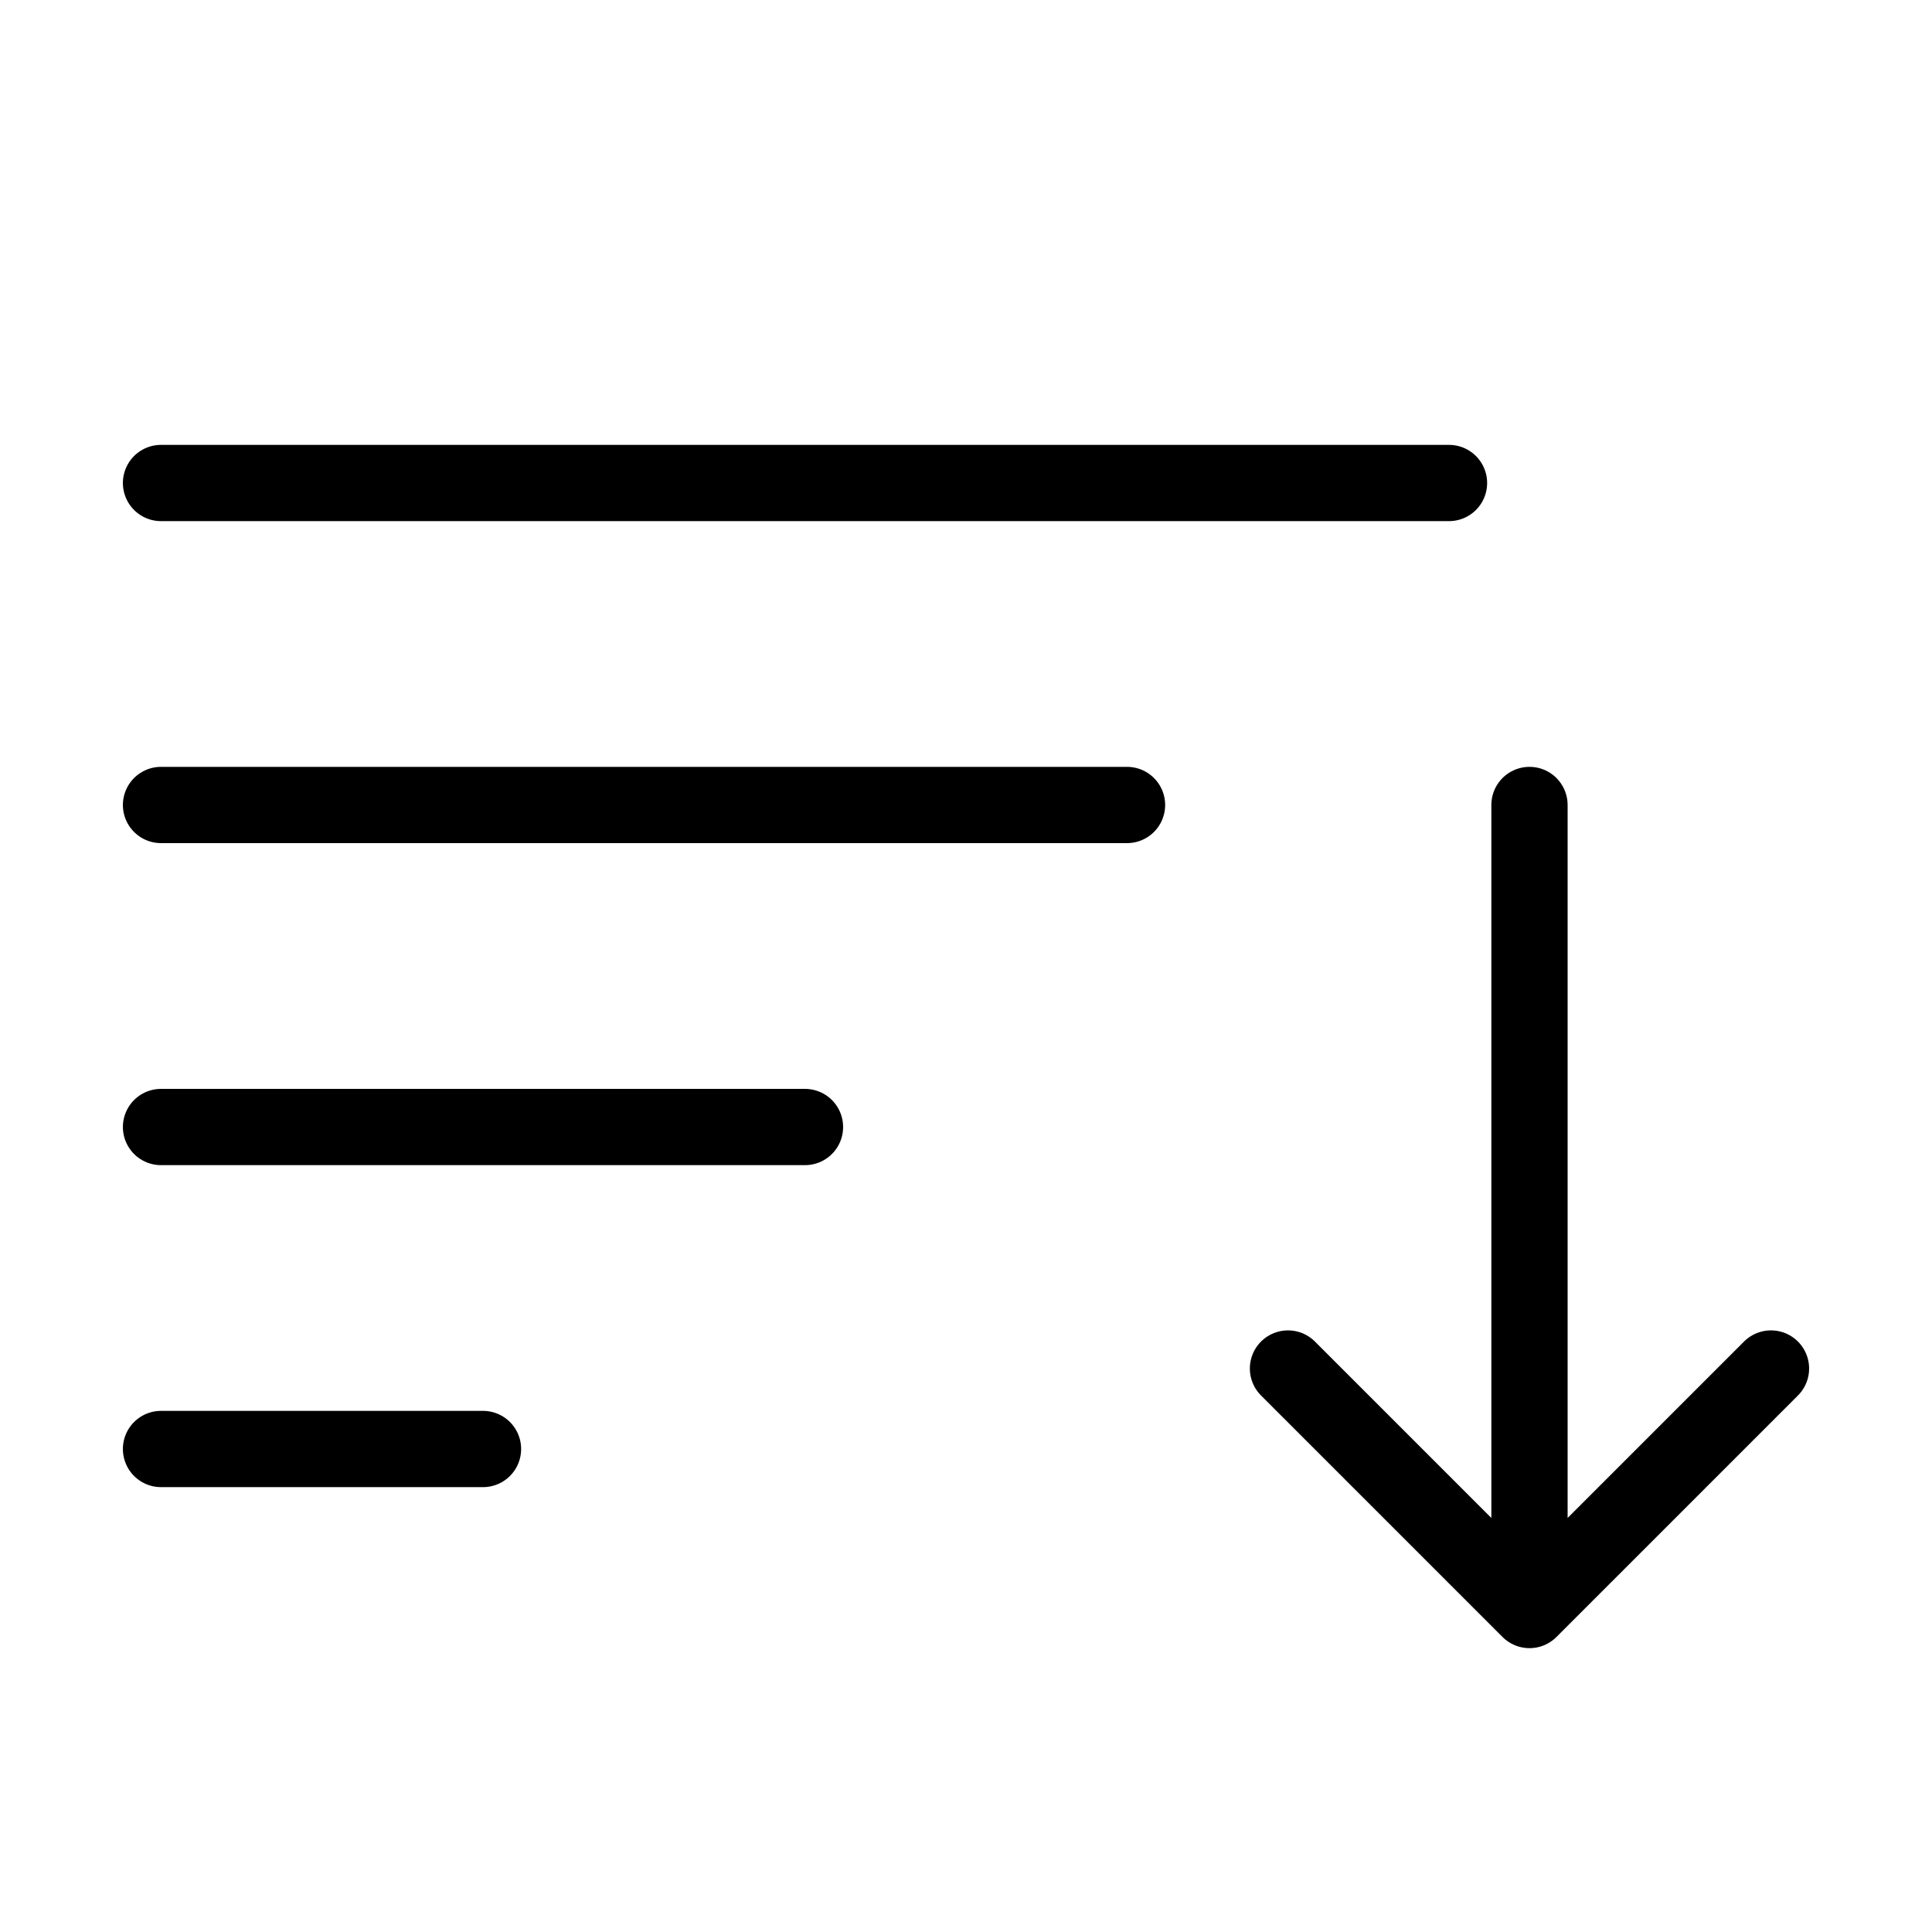
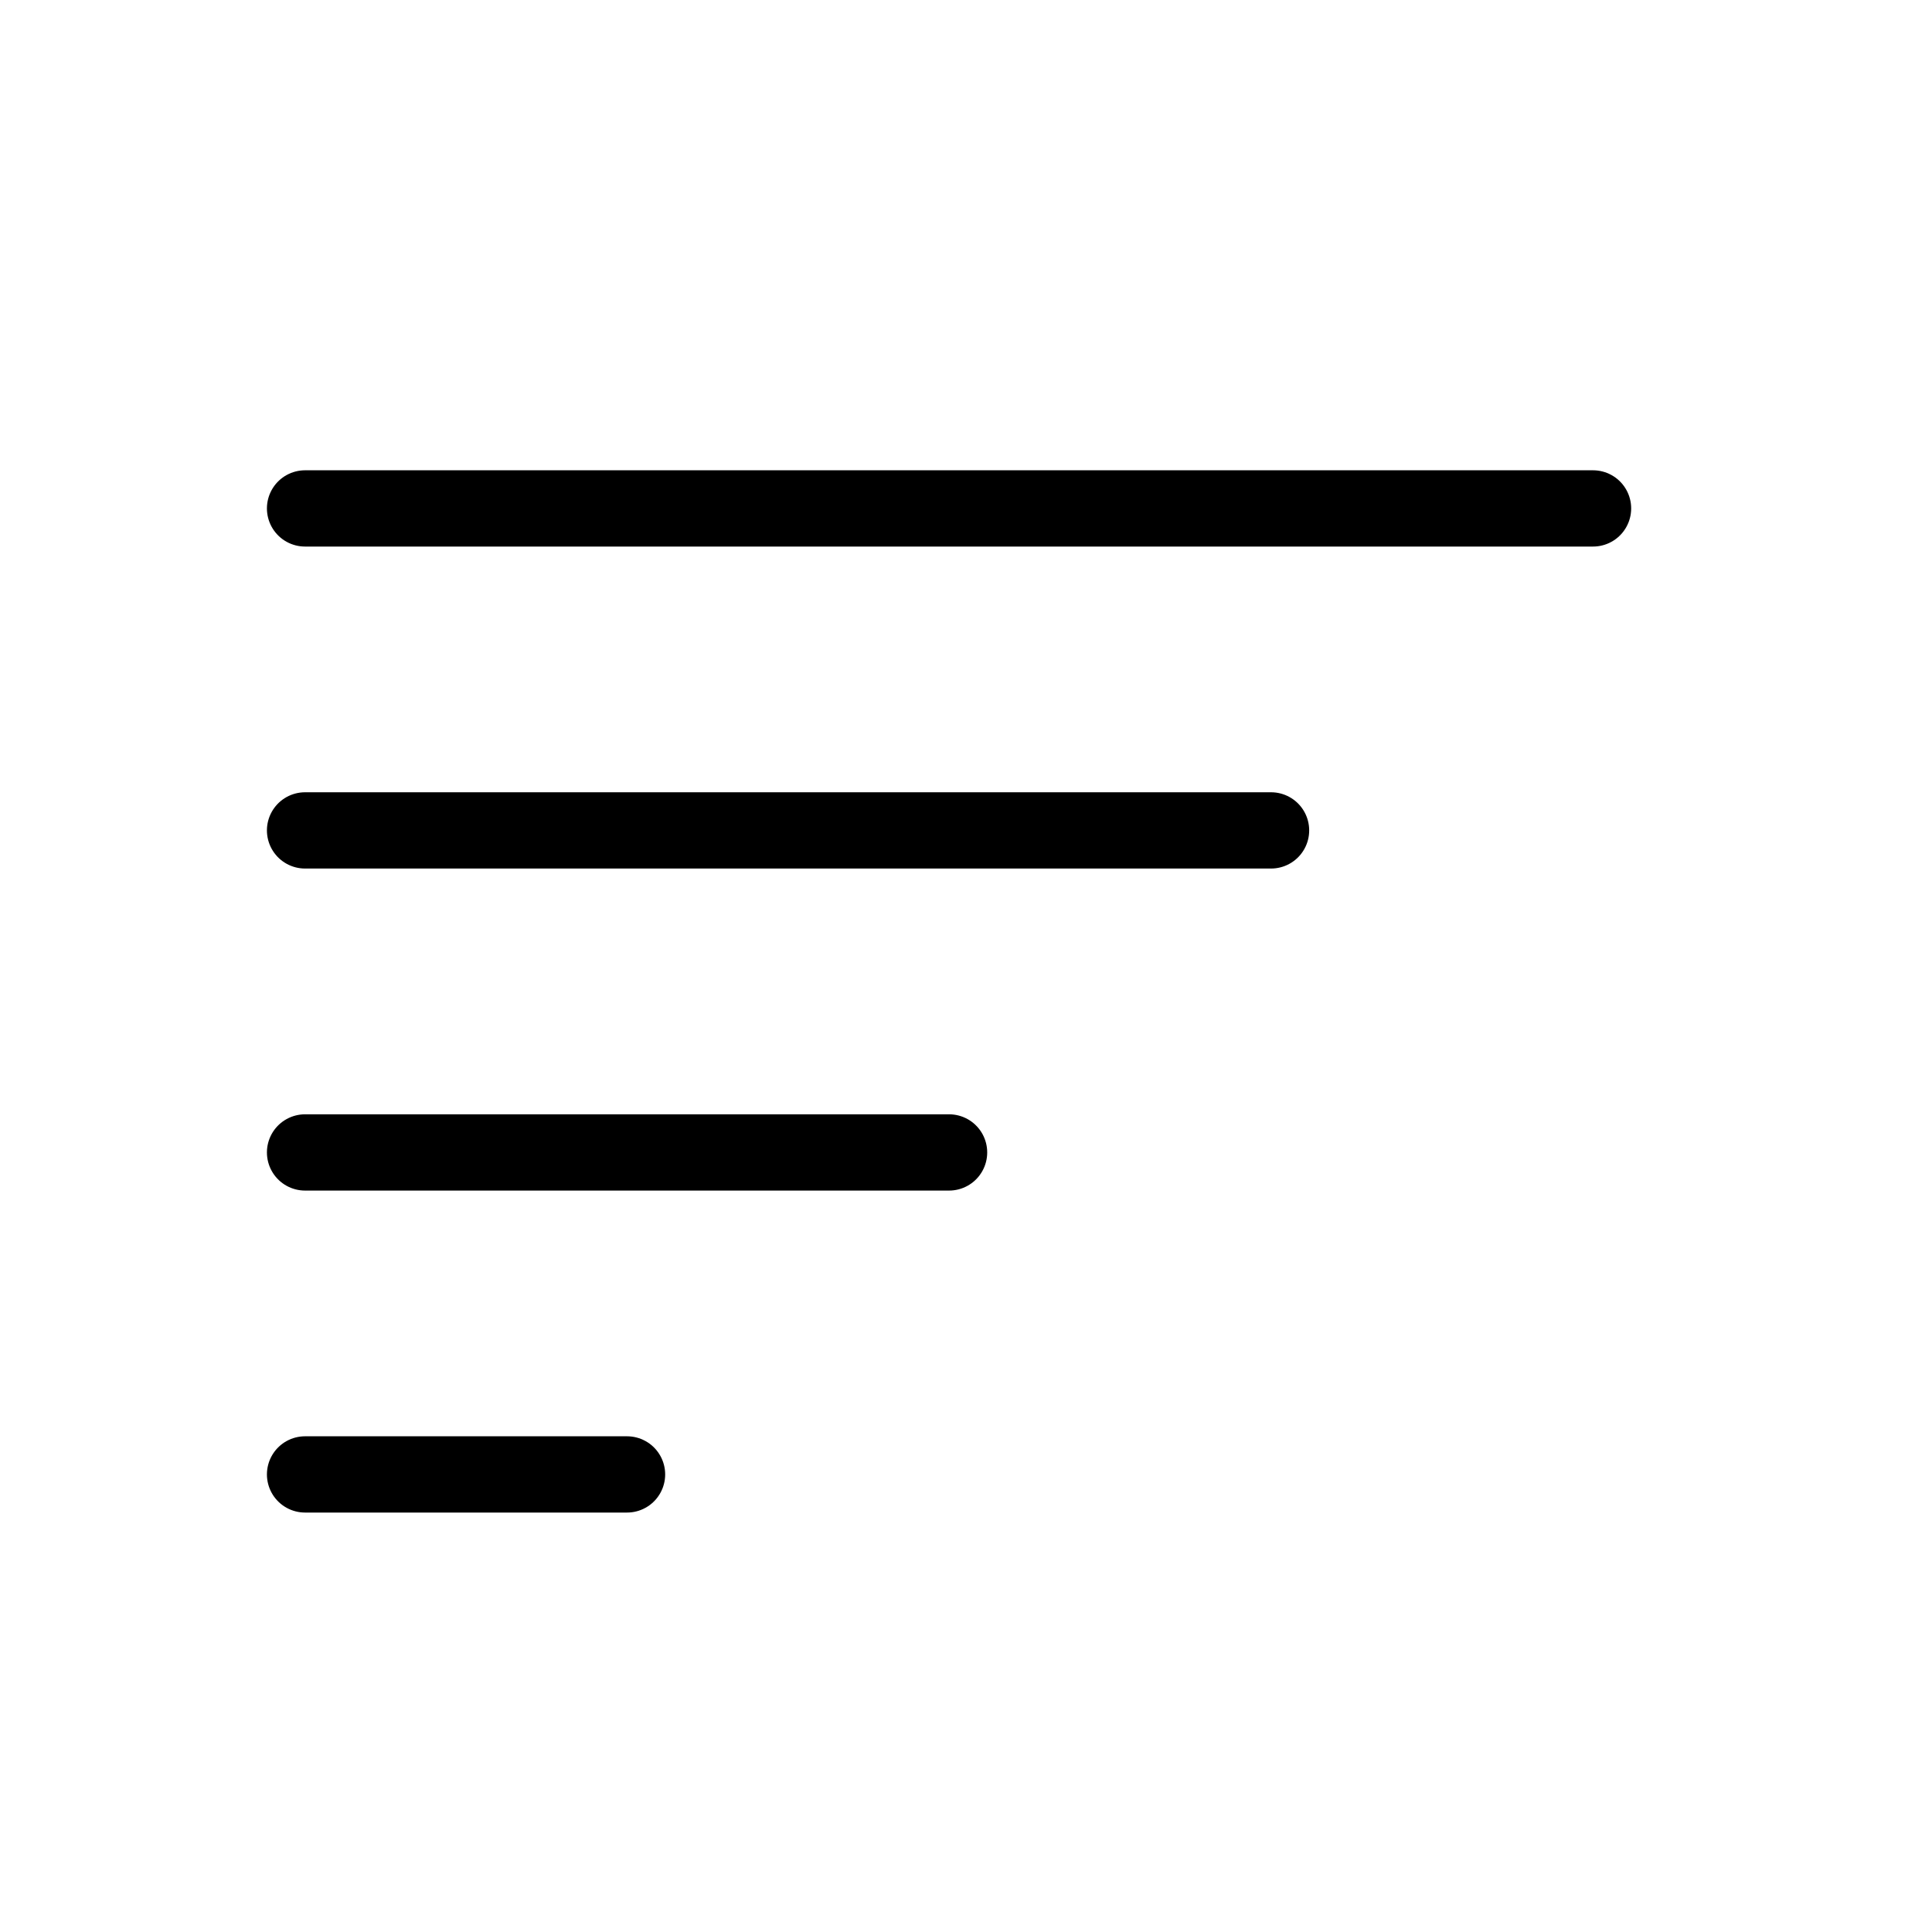
<svg xmlns="http://www.w3.org/2000/svg" width="38" height="38" viewBox="0 0 38 38" fill="none">
-   <path d="M22.167 15.833H3.167M15.833 22.167H3.167M9.5 28.5H3.167M28.5 9.5H3.167M30.083 15.833V31.667M30.083 31.667L34.833 26.917M30.083 31.667L25.333 26.917" stroke="black" stroke-width="1.5" stroke-linecap="round" stroke-linejoin="round" />
+   <path d="M25 16.333H6M18.667 22.667H6M12.333 29H6M31.333 10H6" stroke="black" stroke-width="1.5" stroke-linecap="round" stroke-linejoin="round" />
</svg>
